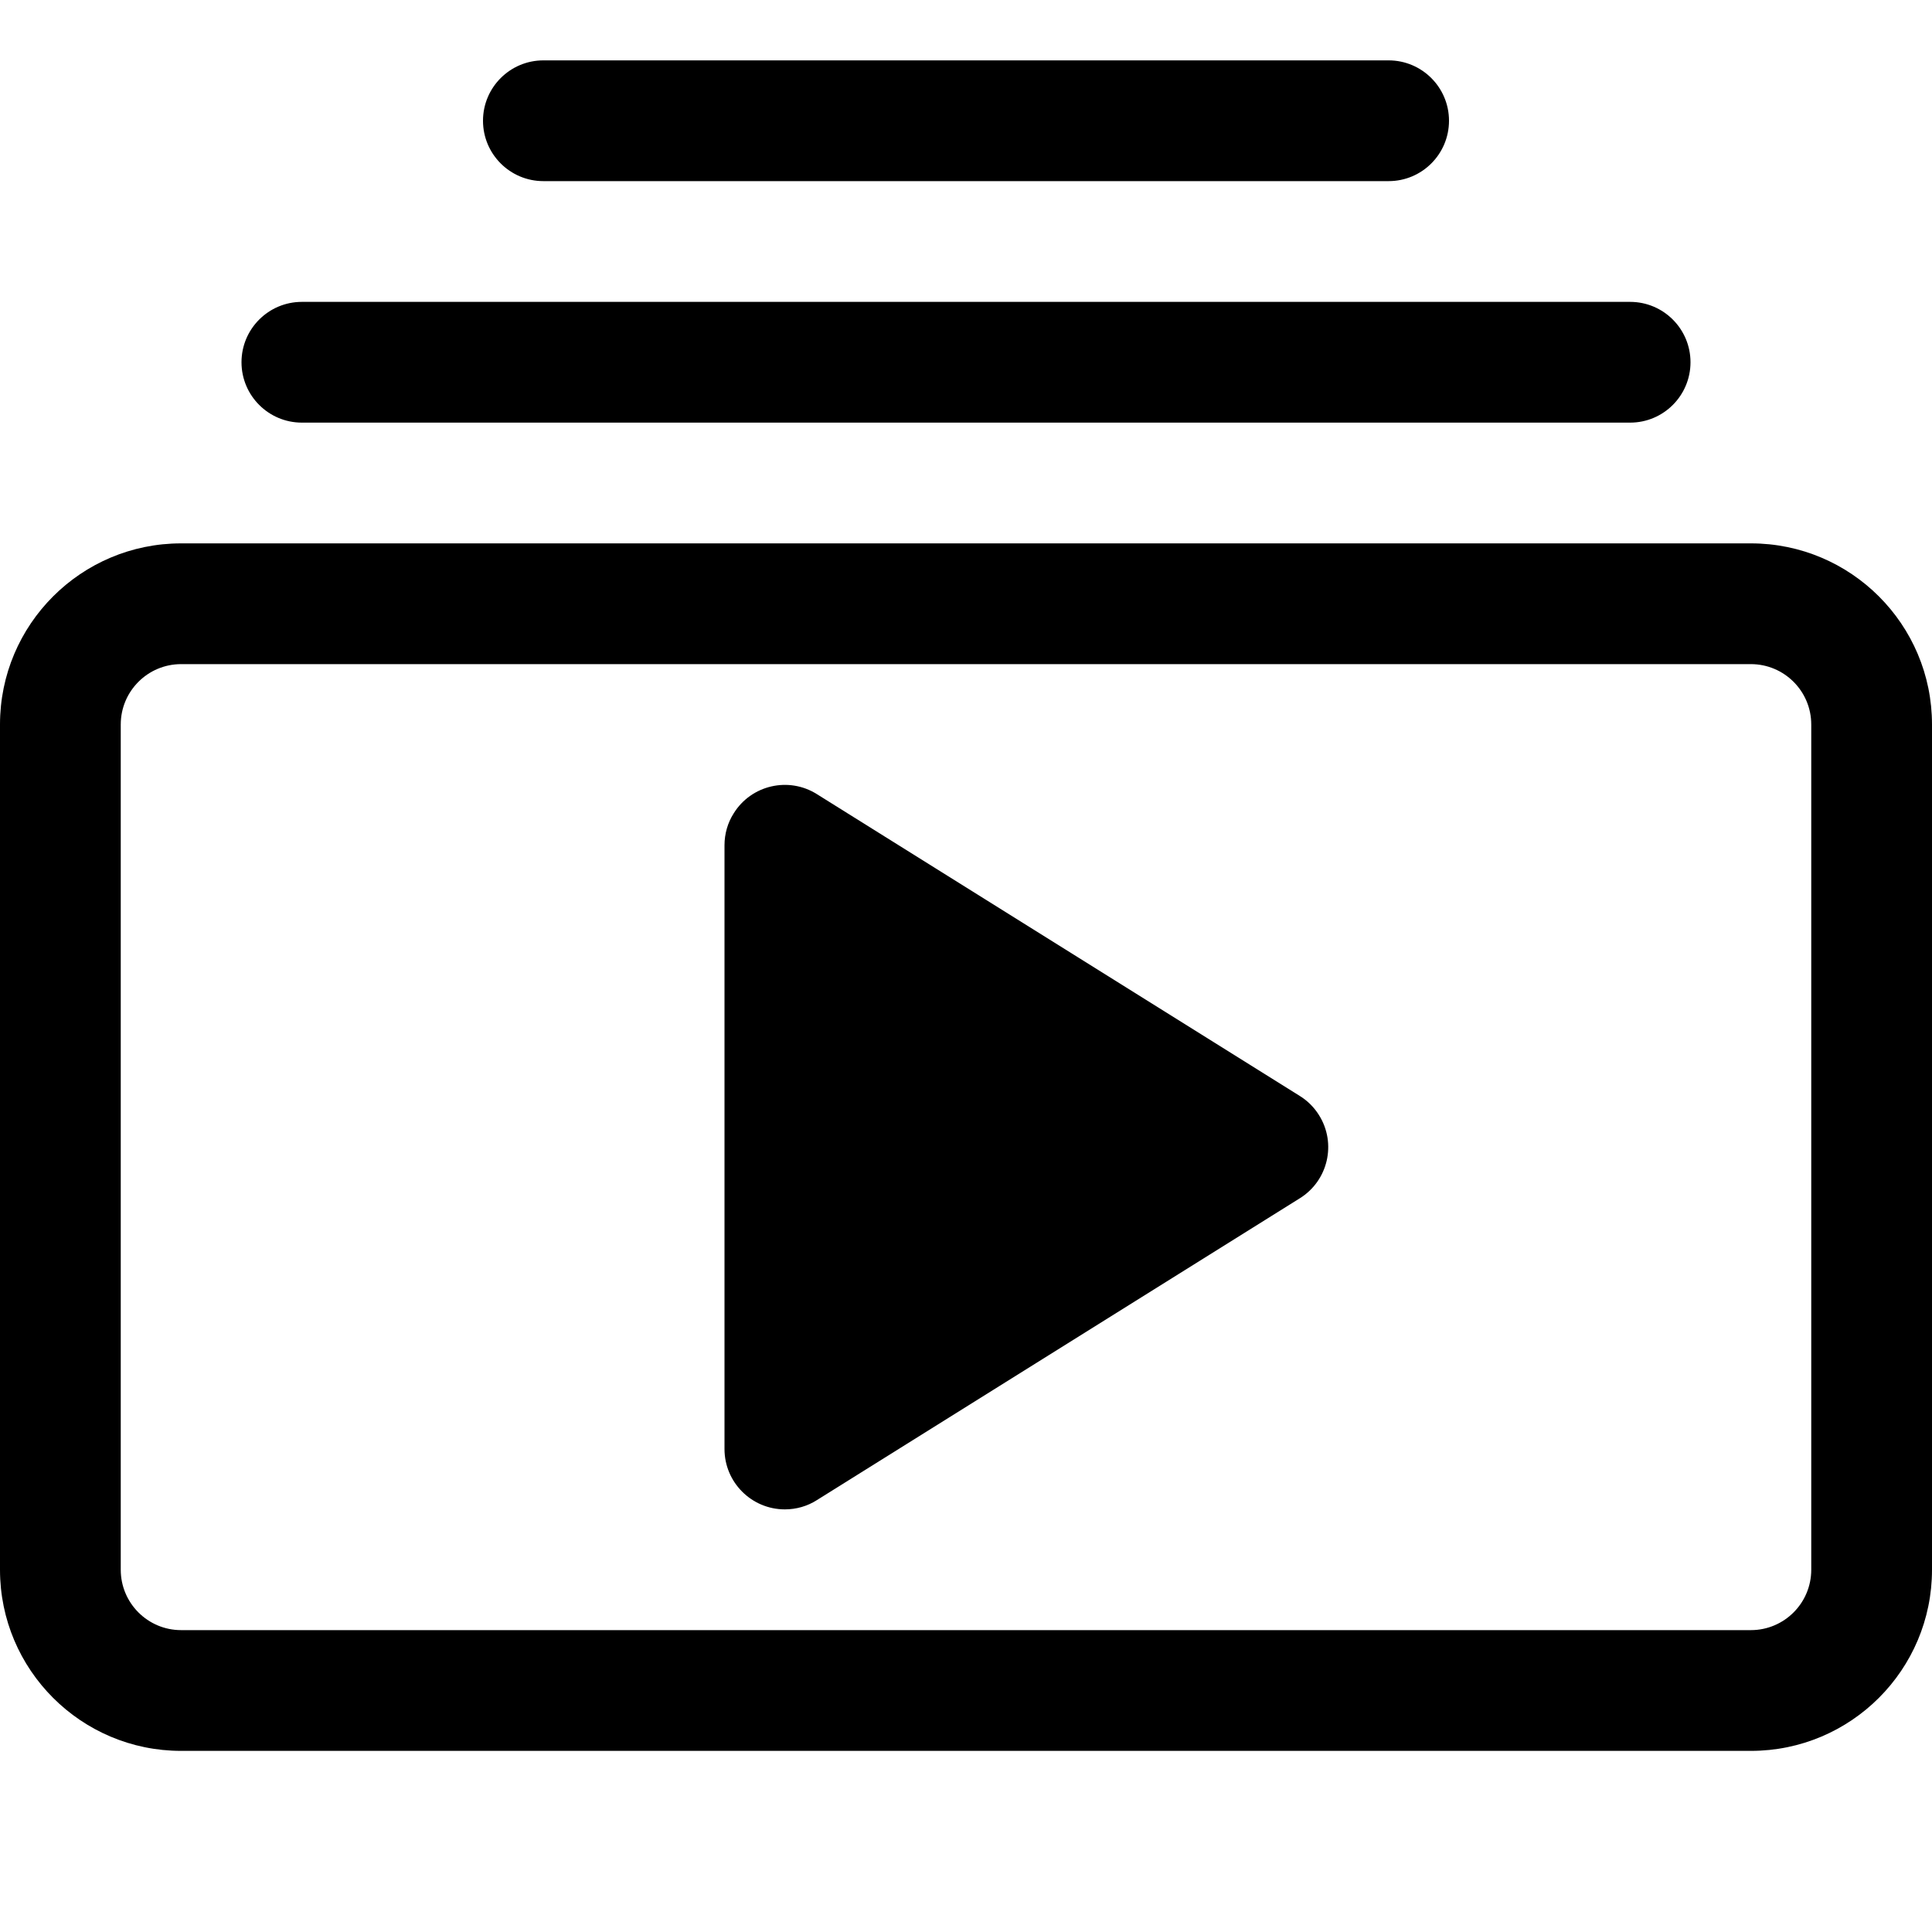
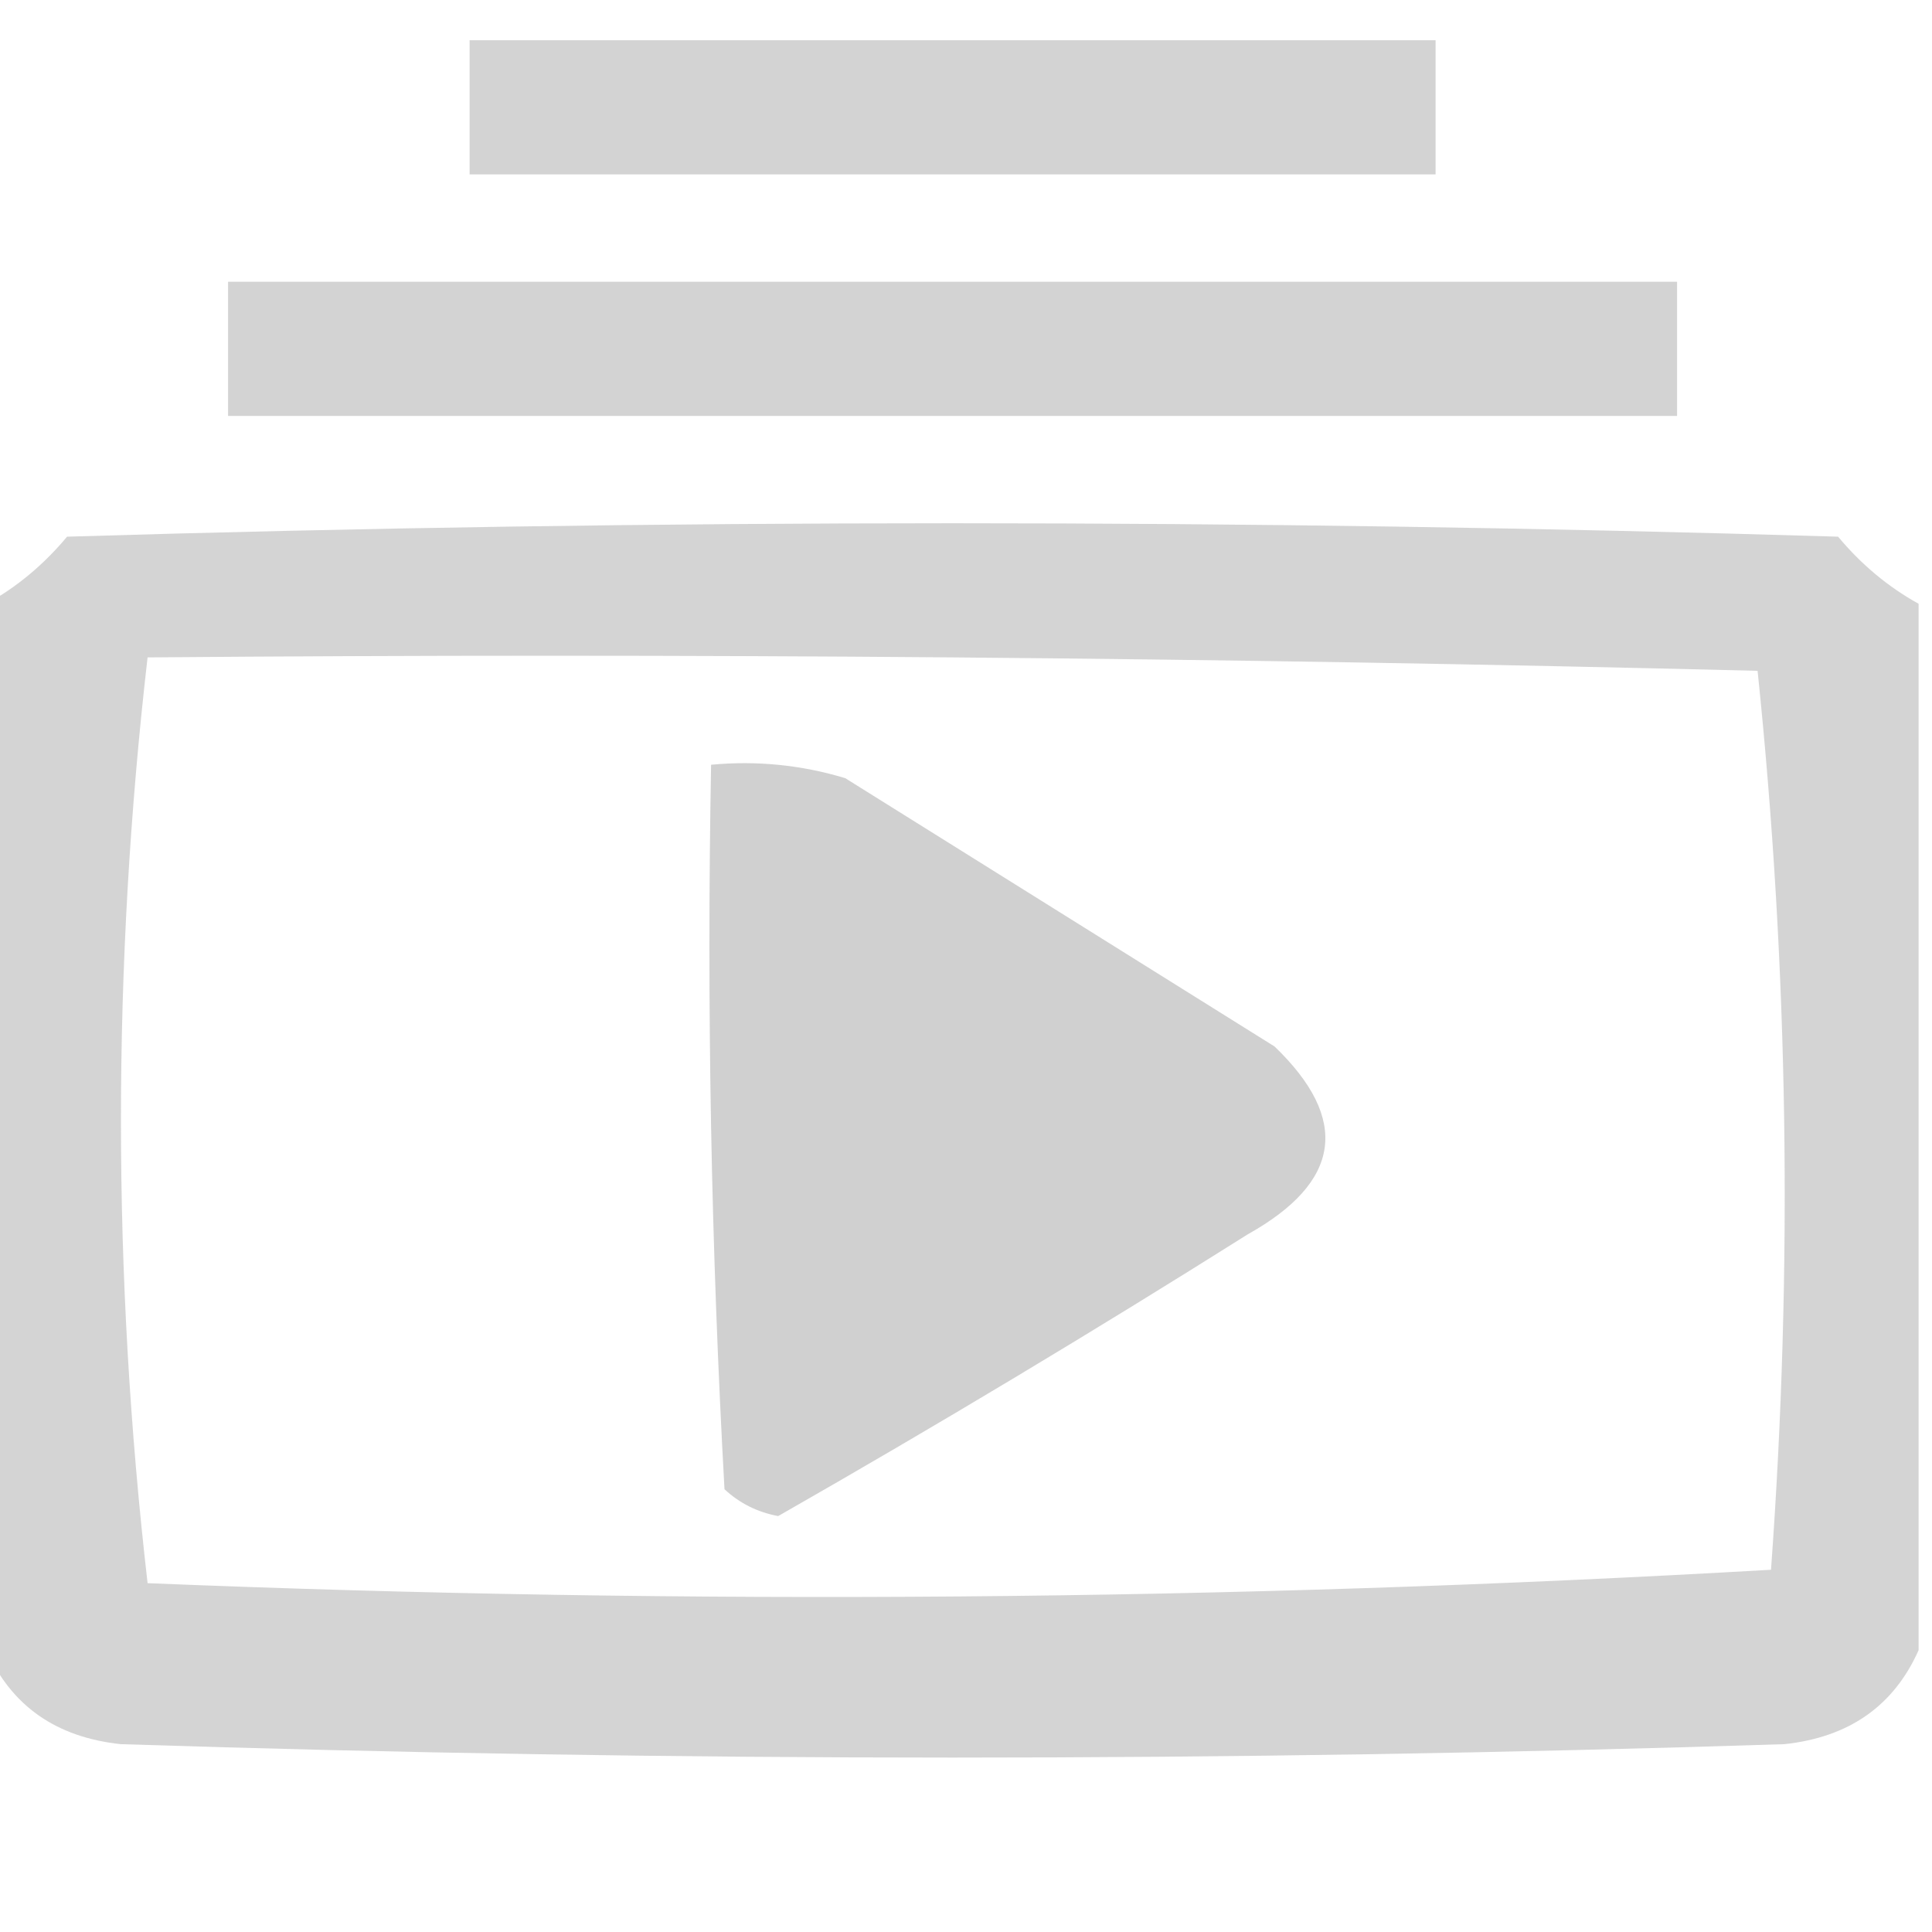
- <svg xmlns="http://www.w3.org/2000/svg" width="72px" height="72px" viewBox="0 0 72 72" version="1.1">
-   <g id="surface1">
-     <path style=" stroke:none;fill-rule:nonzero;fill:rgb(0%,0%,0%);fill-opacity:1;" d="M 9 13.5 C 9 14.742 10.008 15.75 11.25 15.75 L 60.75 15.75 C 61.992 15.75 63 14.742 63 13.5 C 63 12.258 61.992 11.25 60.75 11.25 L 11.25 11.25 C 10.008 11.25 9 12.258 9 13.5 Z M 18 4.5 C 18 5.742 19.008 6.75 20.25 6.75 L 51.75 6.75 C 52.992 6.75 54 5.742 54 4.5 C 54 3.258 52.992 2.25 51.75 2.25 L 20.25 2.25 C 19.008 2.25 18 3.258 18 4.5 Z M 30.441 29.594 C 29.391 28.934 28 29.254 27.344 30.309 C 27.117 30.664 27 31.078 27 31.5 L 27 54 C 27 55.242 28.008 56.25 29.25 56.25 C 29.672 56.25 30.086 56.133 30.441 55.906 L 48.441 44.656 C 49.496 44 49.816 42.609 49.156 41.559 C 48.977 41.27 48.73 41.023 48.441 40.844 Z M 30.441 29.594 " />
-     <path style=" stroke:none;fill-rule:nonzero;fill:rgb(0%,0%,0%);fill-opacity:1;" d="M 6.75 65.25 C 3.023 65.25 0 62.227 0 58.5 L 0 27 C 0 23.273 3.023 20.25 6.75 20.25 L 65.25 20.25 C 68.977 20.25 72 23.273 72 27 L 72 58.5 C 72 62.227 68.977 65.25 65.25 65.25 Z M 65.25 60.75 C 66.492 60.75 67.5 59.742 67.5 58.5 L 67.5 27 C 67.5 25.758 66.492 24.75 65.25 24.75 L 6.75 24.75 C 5.508 24.75 4.5 25.758 4.5 27 L 4.5 58.5 C 4.5 59.742 5.508 60.75 6.75 60.75 Z M 65.25 60.75 " />
+ <svg xmlns="http://www.w3.org/2000/svg" version="1.1" width="72px" height="72px" style="shape-rendering:geometricPrecision; text-rendering:geometricPrecision; image-rendering:optimizeQuality; fill-rule:evenodd; clip-rule:evenodd">
+   <g>
+     <path style="opacity:0.872" fill="#cdcdcd" d="M 17.5,1.5 C 29.5,1.5 41.5,1.5 53.5,1.5C 53.5,3.167 53.5,4.833 53.5,6.5C 41.5,6.5 29.5,6.5 17.5,6.5C 17.5,4.833 17.5,3.167 17.5,1.5 Z" />
+   </g>
+   <g>
+     <path style="opacity:0.879" fill="#cdcdcd" d="M 8.5,10.5 C 26.5,10.5 44.5,10.5 62.5,10.5C 62.5,12.167 62.5,13.833 62.5,15.5C 44.5,15.5 26.5,15.5 8.5,15.5C 8.5,13.833 8.5,12.167 8.5,10.5 Z" />
+   </g>
+   <g>
+     <path style="opacity:0.849" fill="#cdcdcd" d="M 71.5,22.5 C 71.5,35.5 71.5,48.5 71.5,61.5C 70.573,63.576 68.906,64.743 66.5,65C 45.833,65.667 25.167,65.667 4.5,65C 2.093,64.743 0.427,63.576 -0.5,61.5C -0.5,48.5 -0.5,35.5 -0.5,22.5C 0.627,21.878 1.627,21.045 2.5,20C 24.5,19.333 46.5,19.333 68.5,20C 69.373,21.045 70.373,21.878 71.5,22.5 Z M 5.5,24.5 C 25.503,24.333 45.503,24.5 65.5,25C 66.653,36.09 66.82,47.257 66,58.5C 45.907,59.659 25.74,59.826 5.5,59C 4.177,47.5 4.177,36 5.5,24.5 Z" />
+   </g>
+   <g>
+     <path style="opacity:0.934" fill="#cdcdcd" d="M 26.5,28.5 C 28.199,28.34 29.866,28.506 31.5,29C 36.833,32.333 42.167,35.667 47.5,39C 50.321,41.717 49.987,44.05 46.5,46C 40.733,49.632 34.9,53.132 29,56.5C 28.228,56.355 27.561,56.022 27,55.5C 26.5,46.506 26.334,37.506 26.5,28.5 Z" />
  </g>
</svg>
